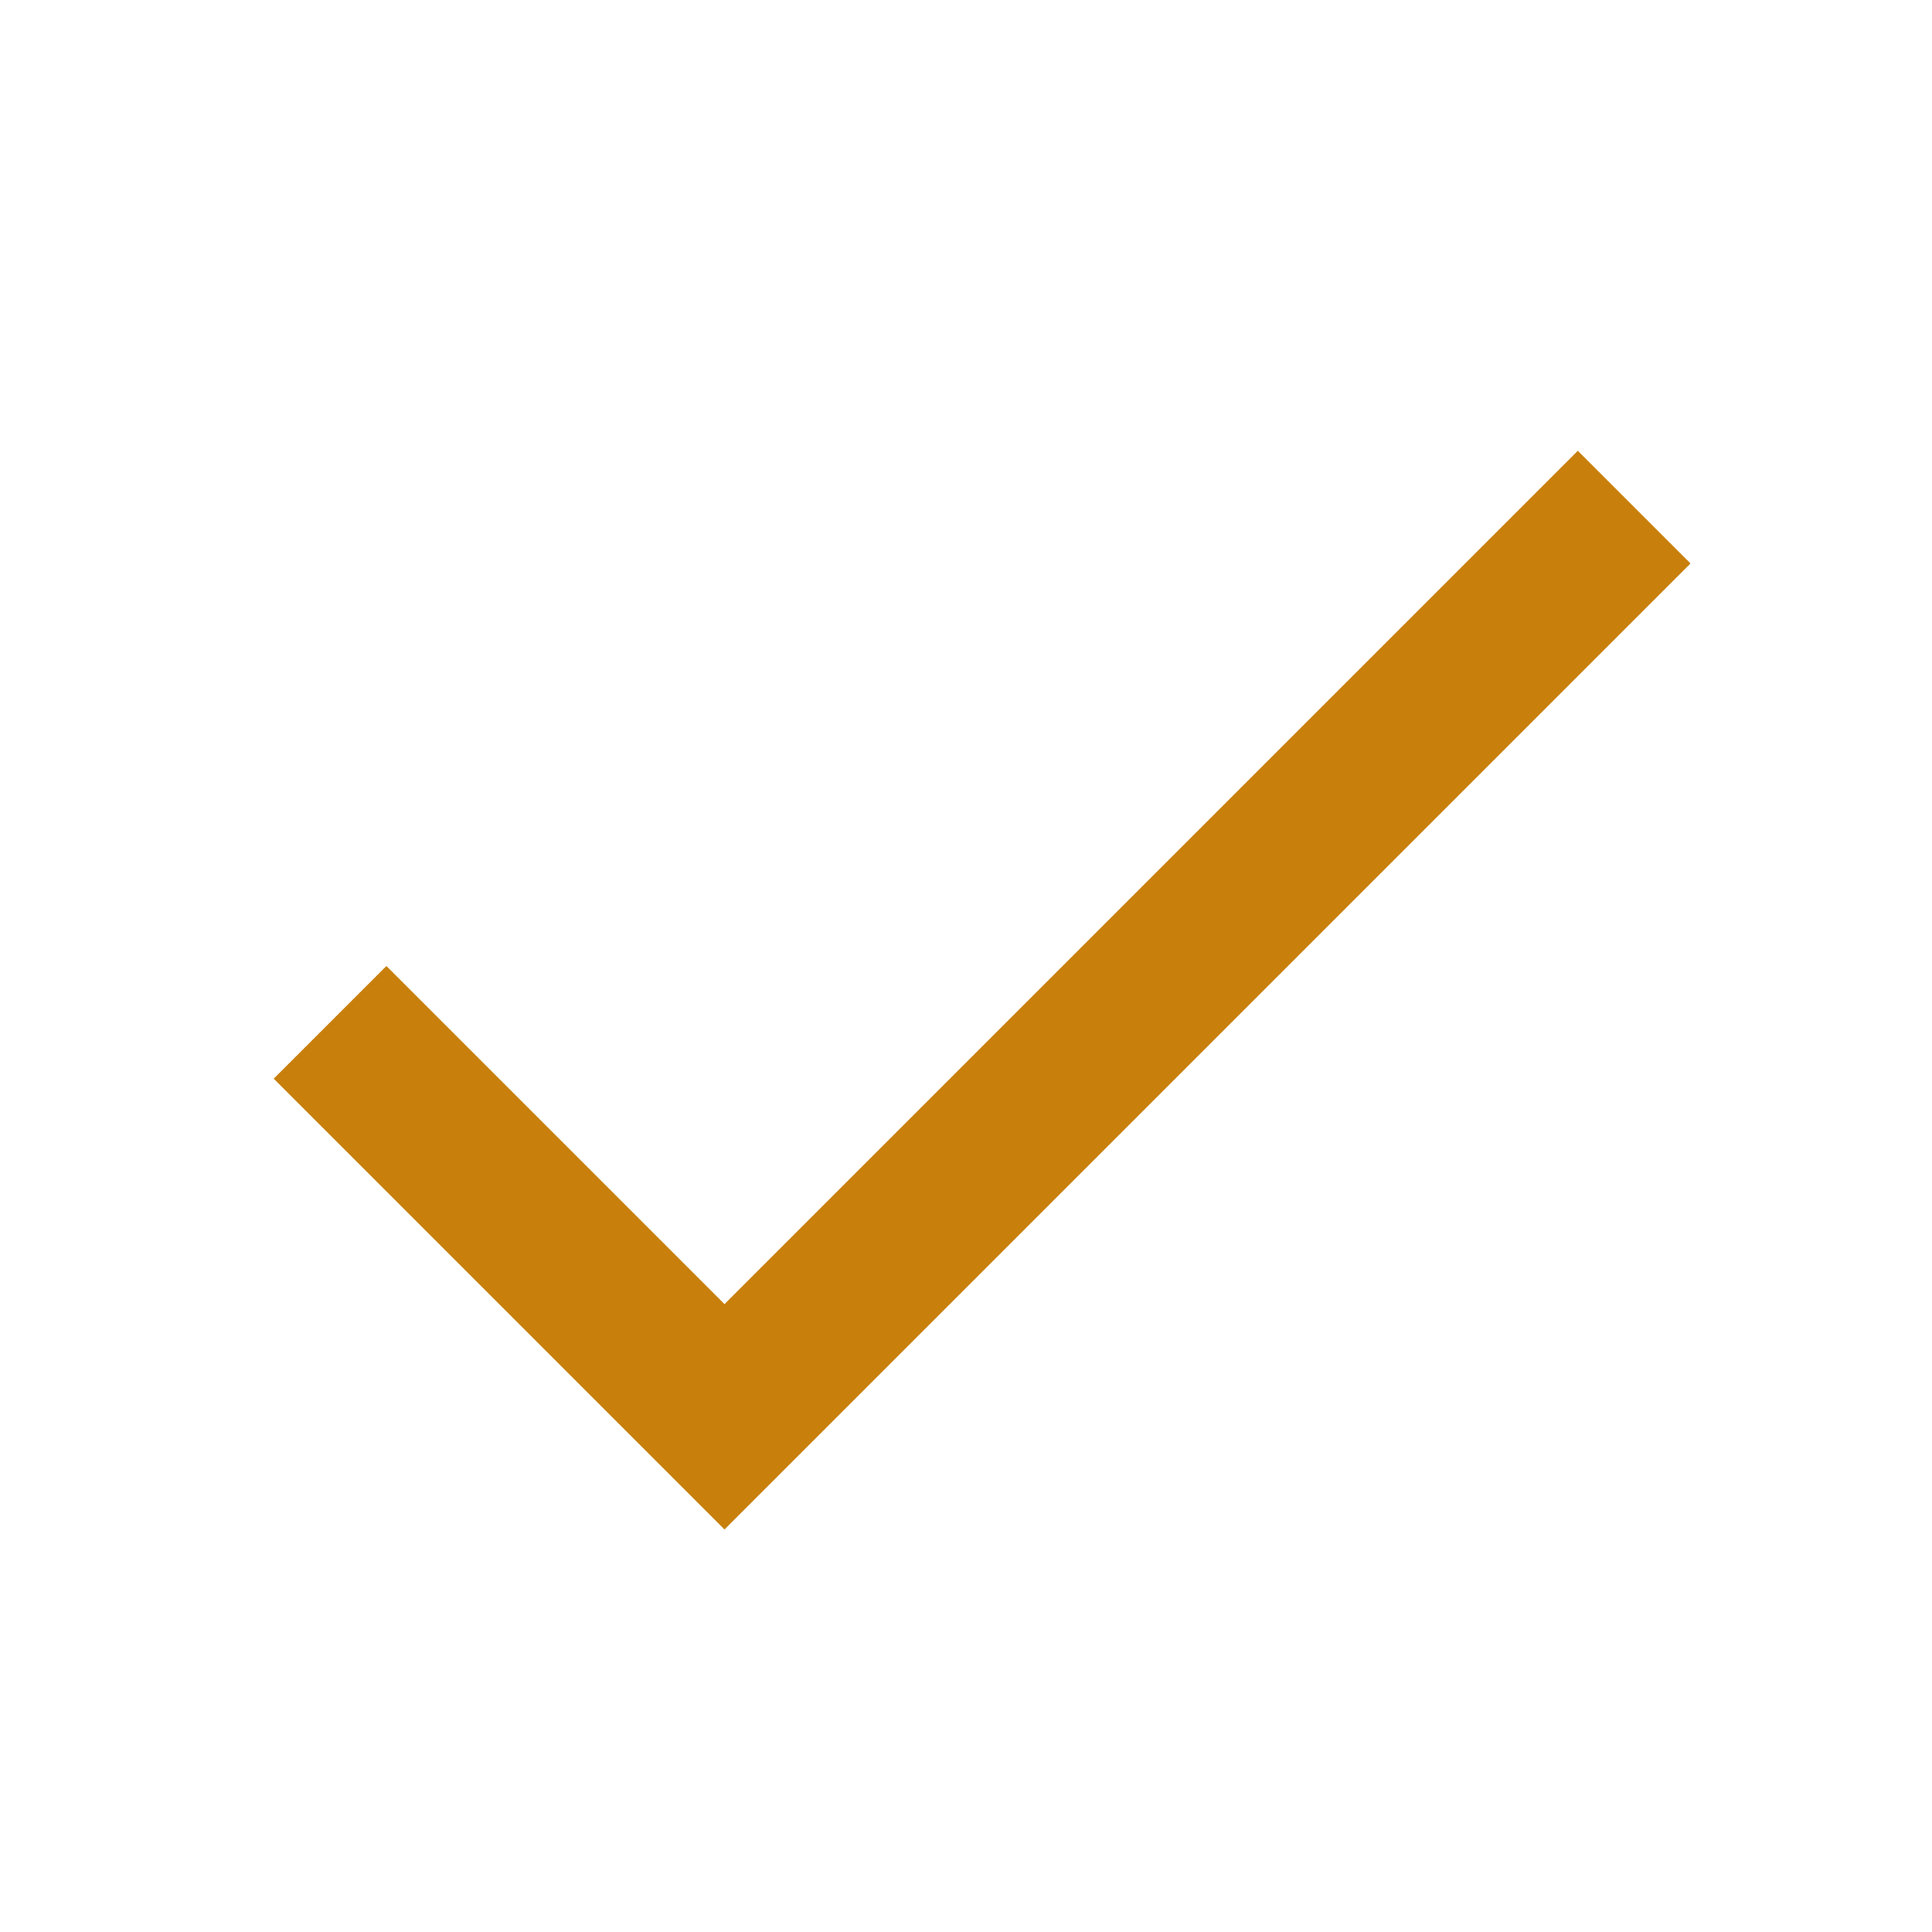
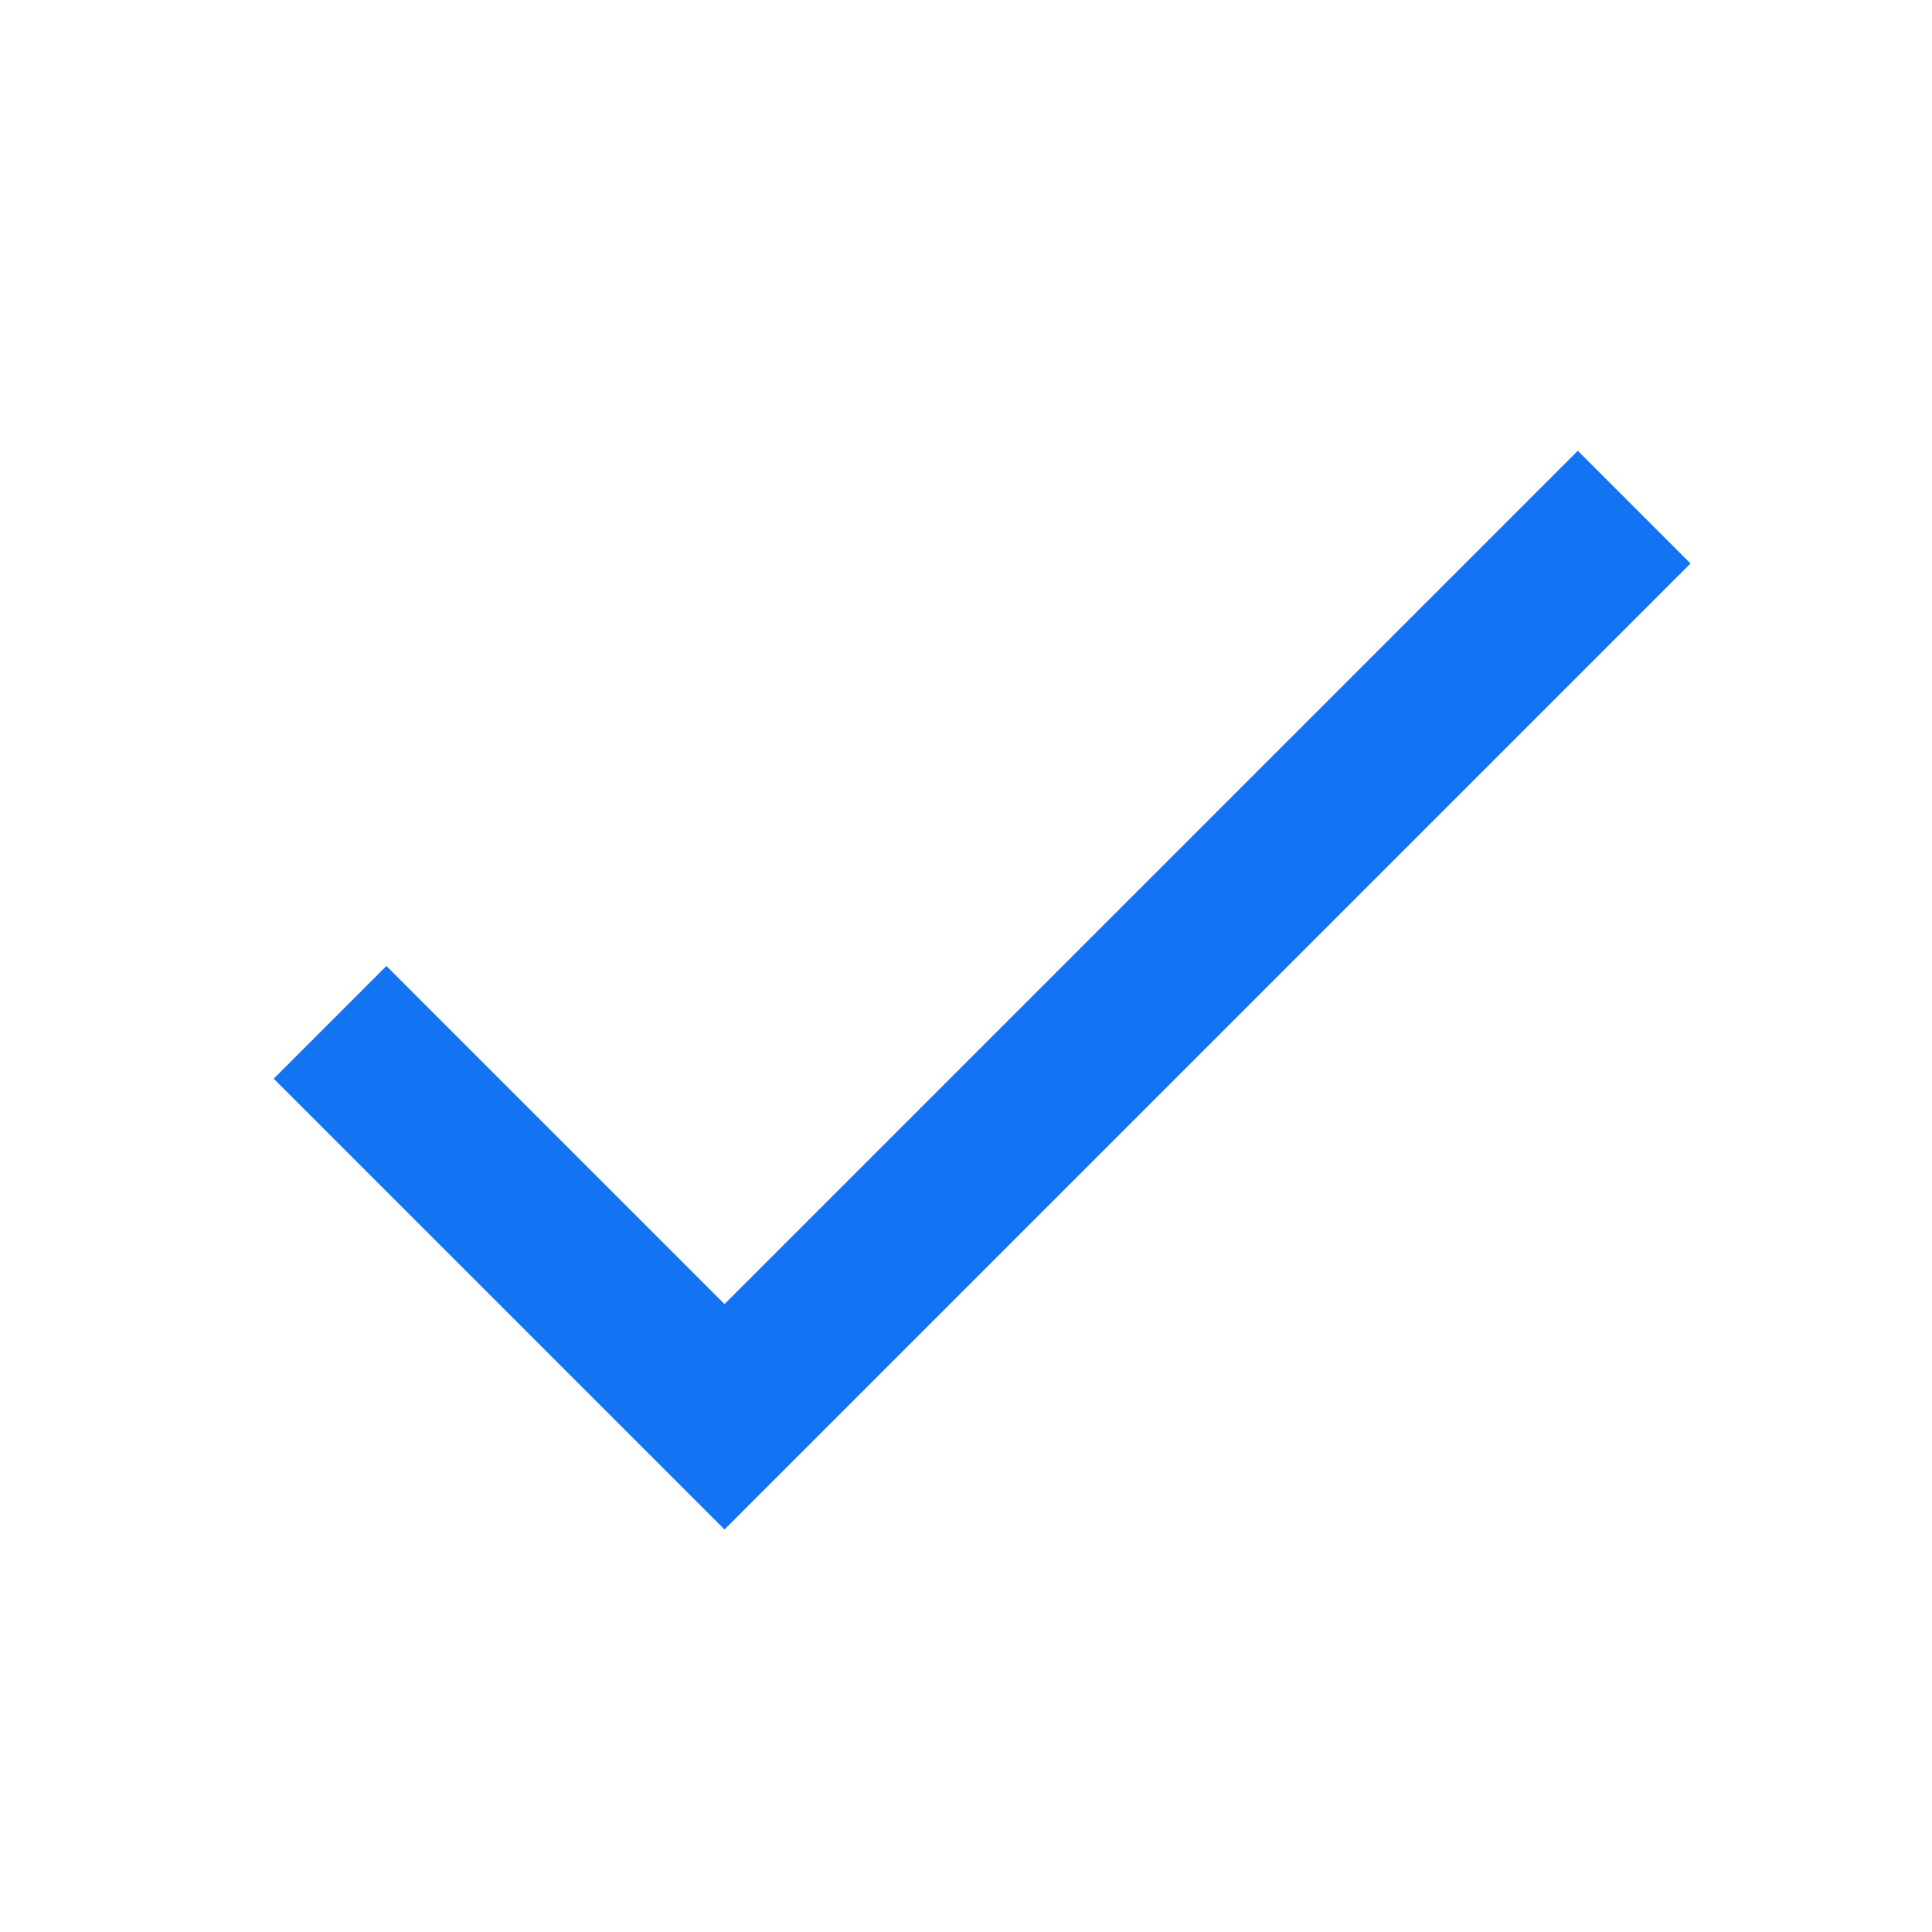
- <svg xmlns="http://www.w3.org/2000/svg" height="24px" viewBox="0 0 24 24" width="24px" fill="#c87f0b">
+ <svg xmlns="http://www.w3.org/2000/svg" height="24px" viewBox="0 0 24 24" width="24px" fill="#1273f3">
  <path d="M0 0h24v24H0V0z" fill="none" />
  <path d="M9 16.2L4.8 12l-1.4 1.4L9 19 21 7l-1.4-1.4L9 16.2z" />
</svg>
